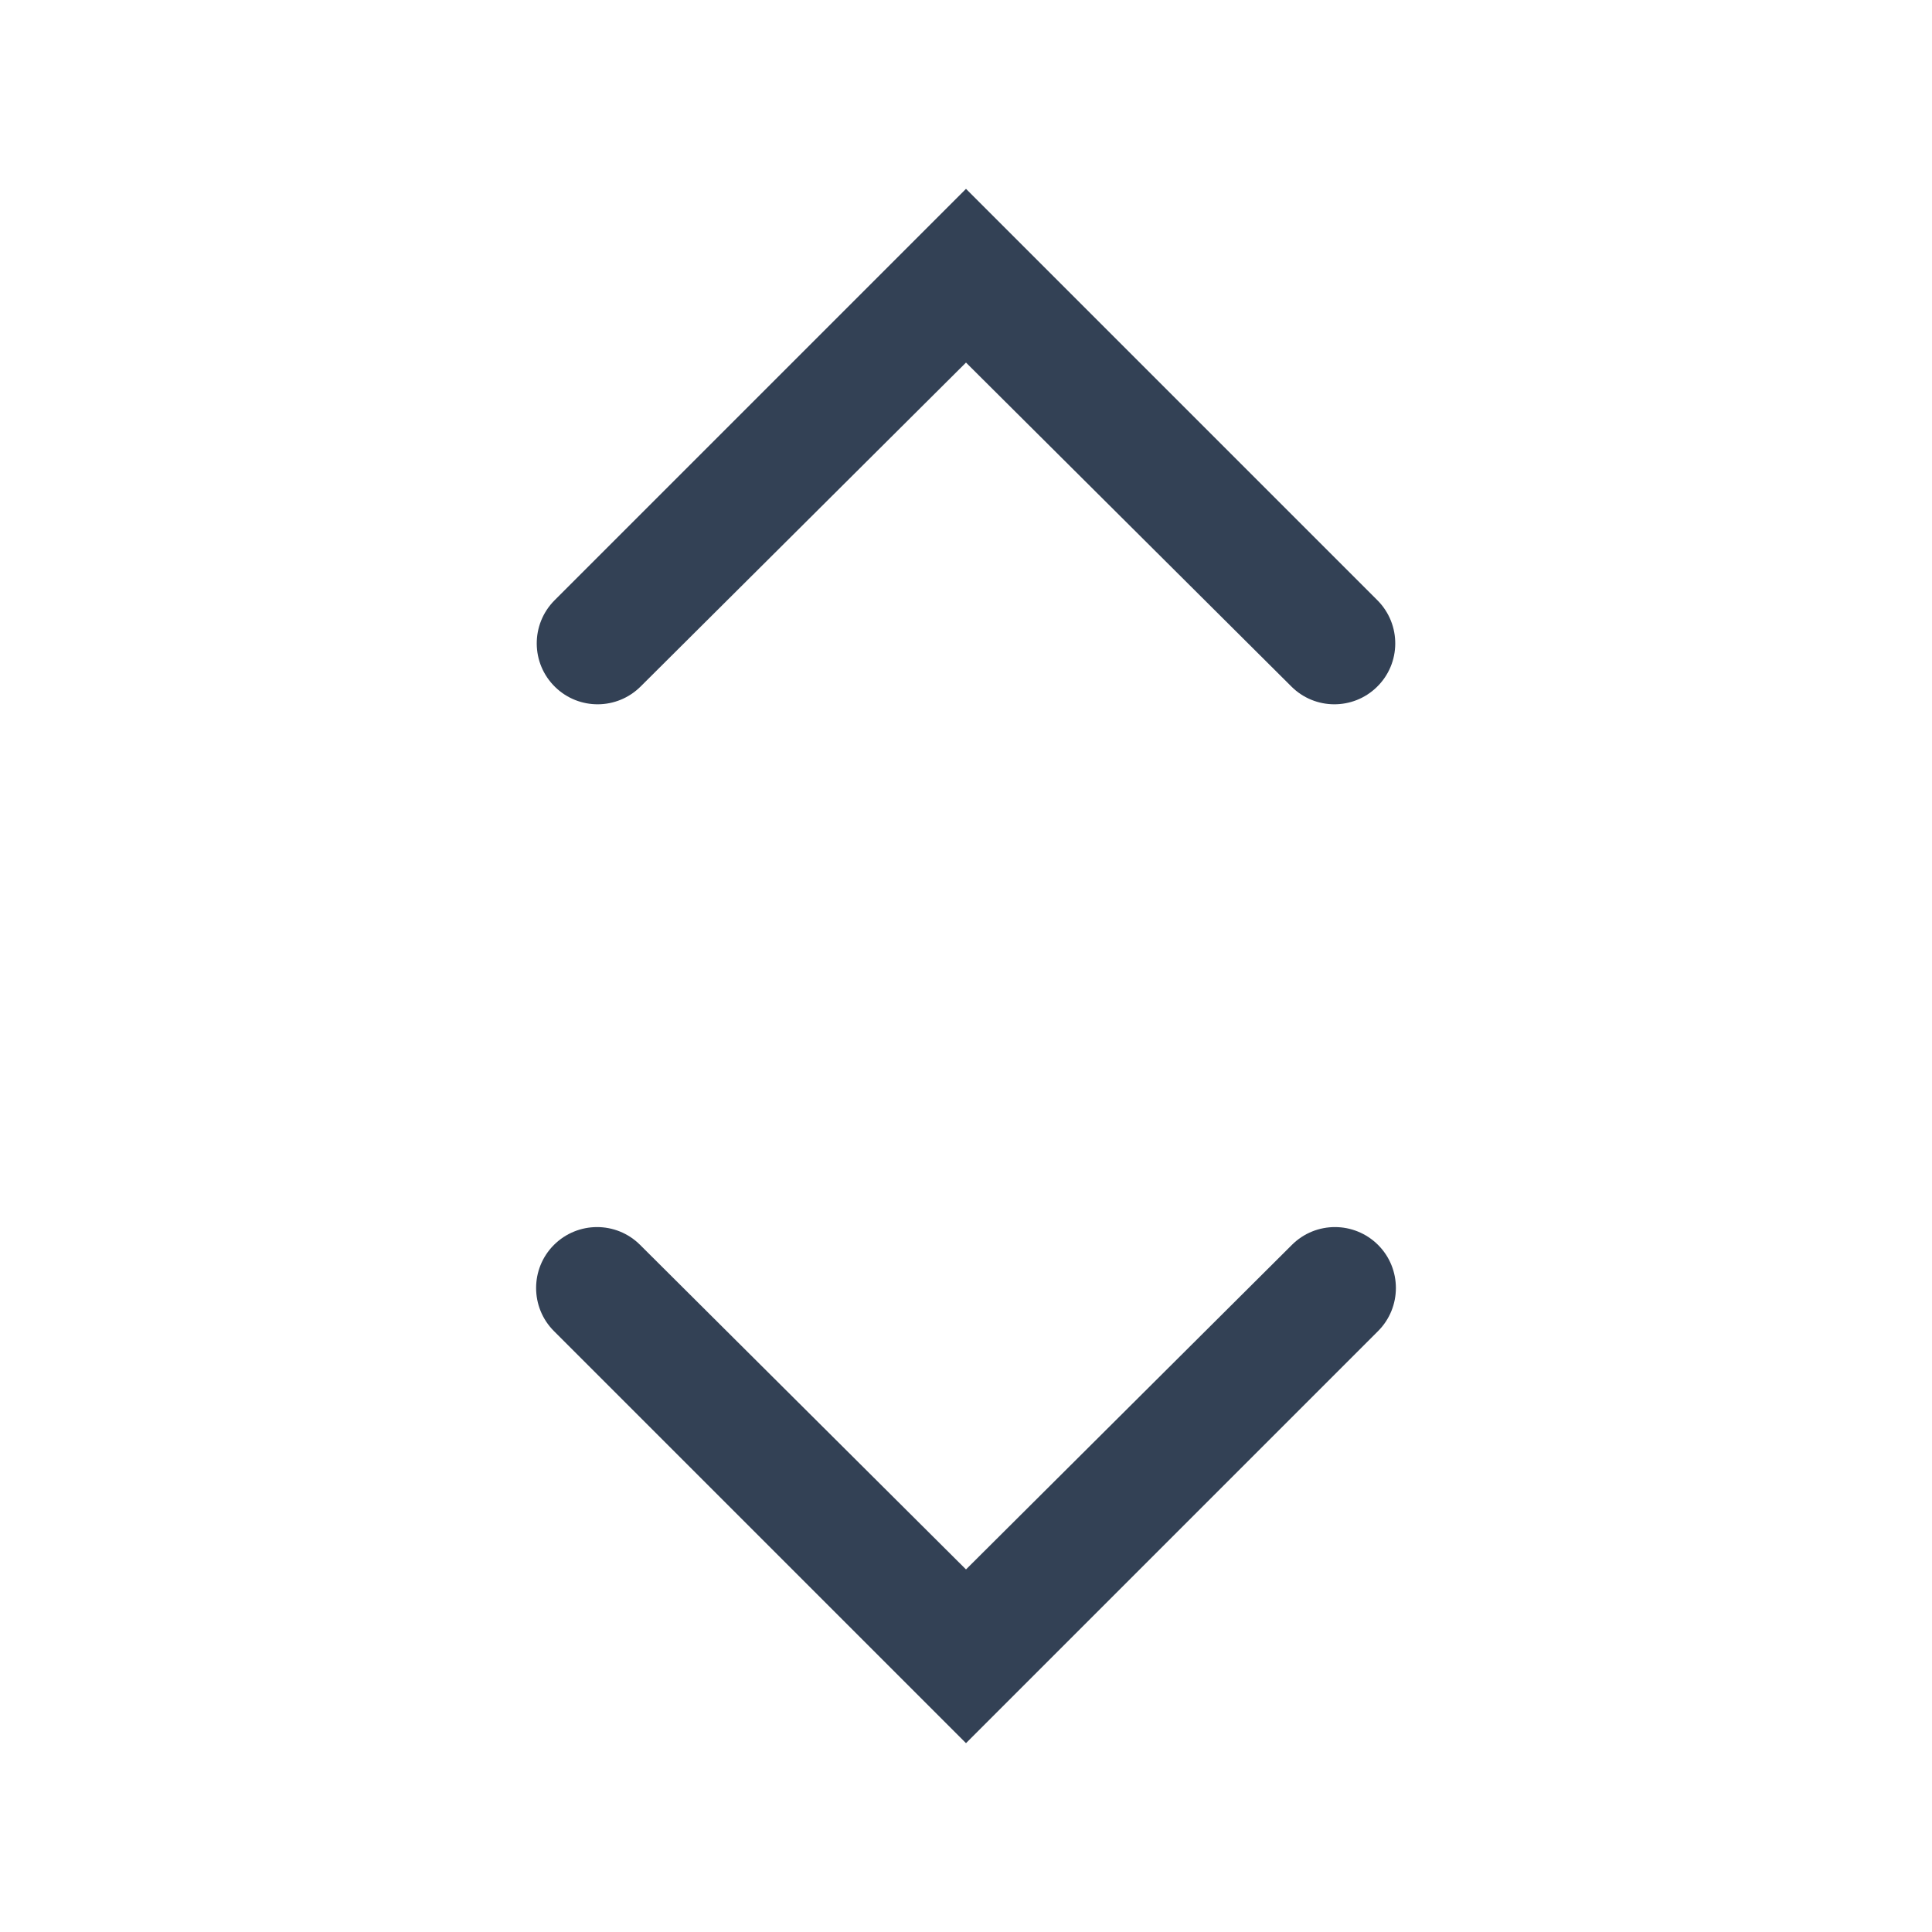
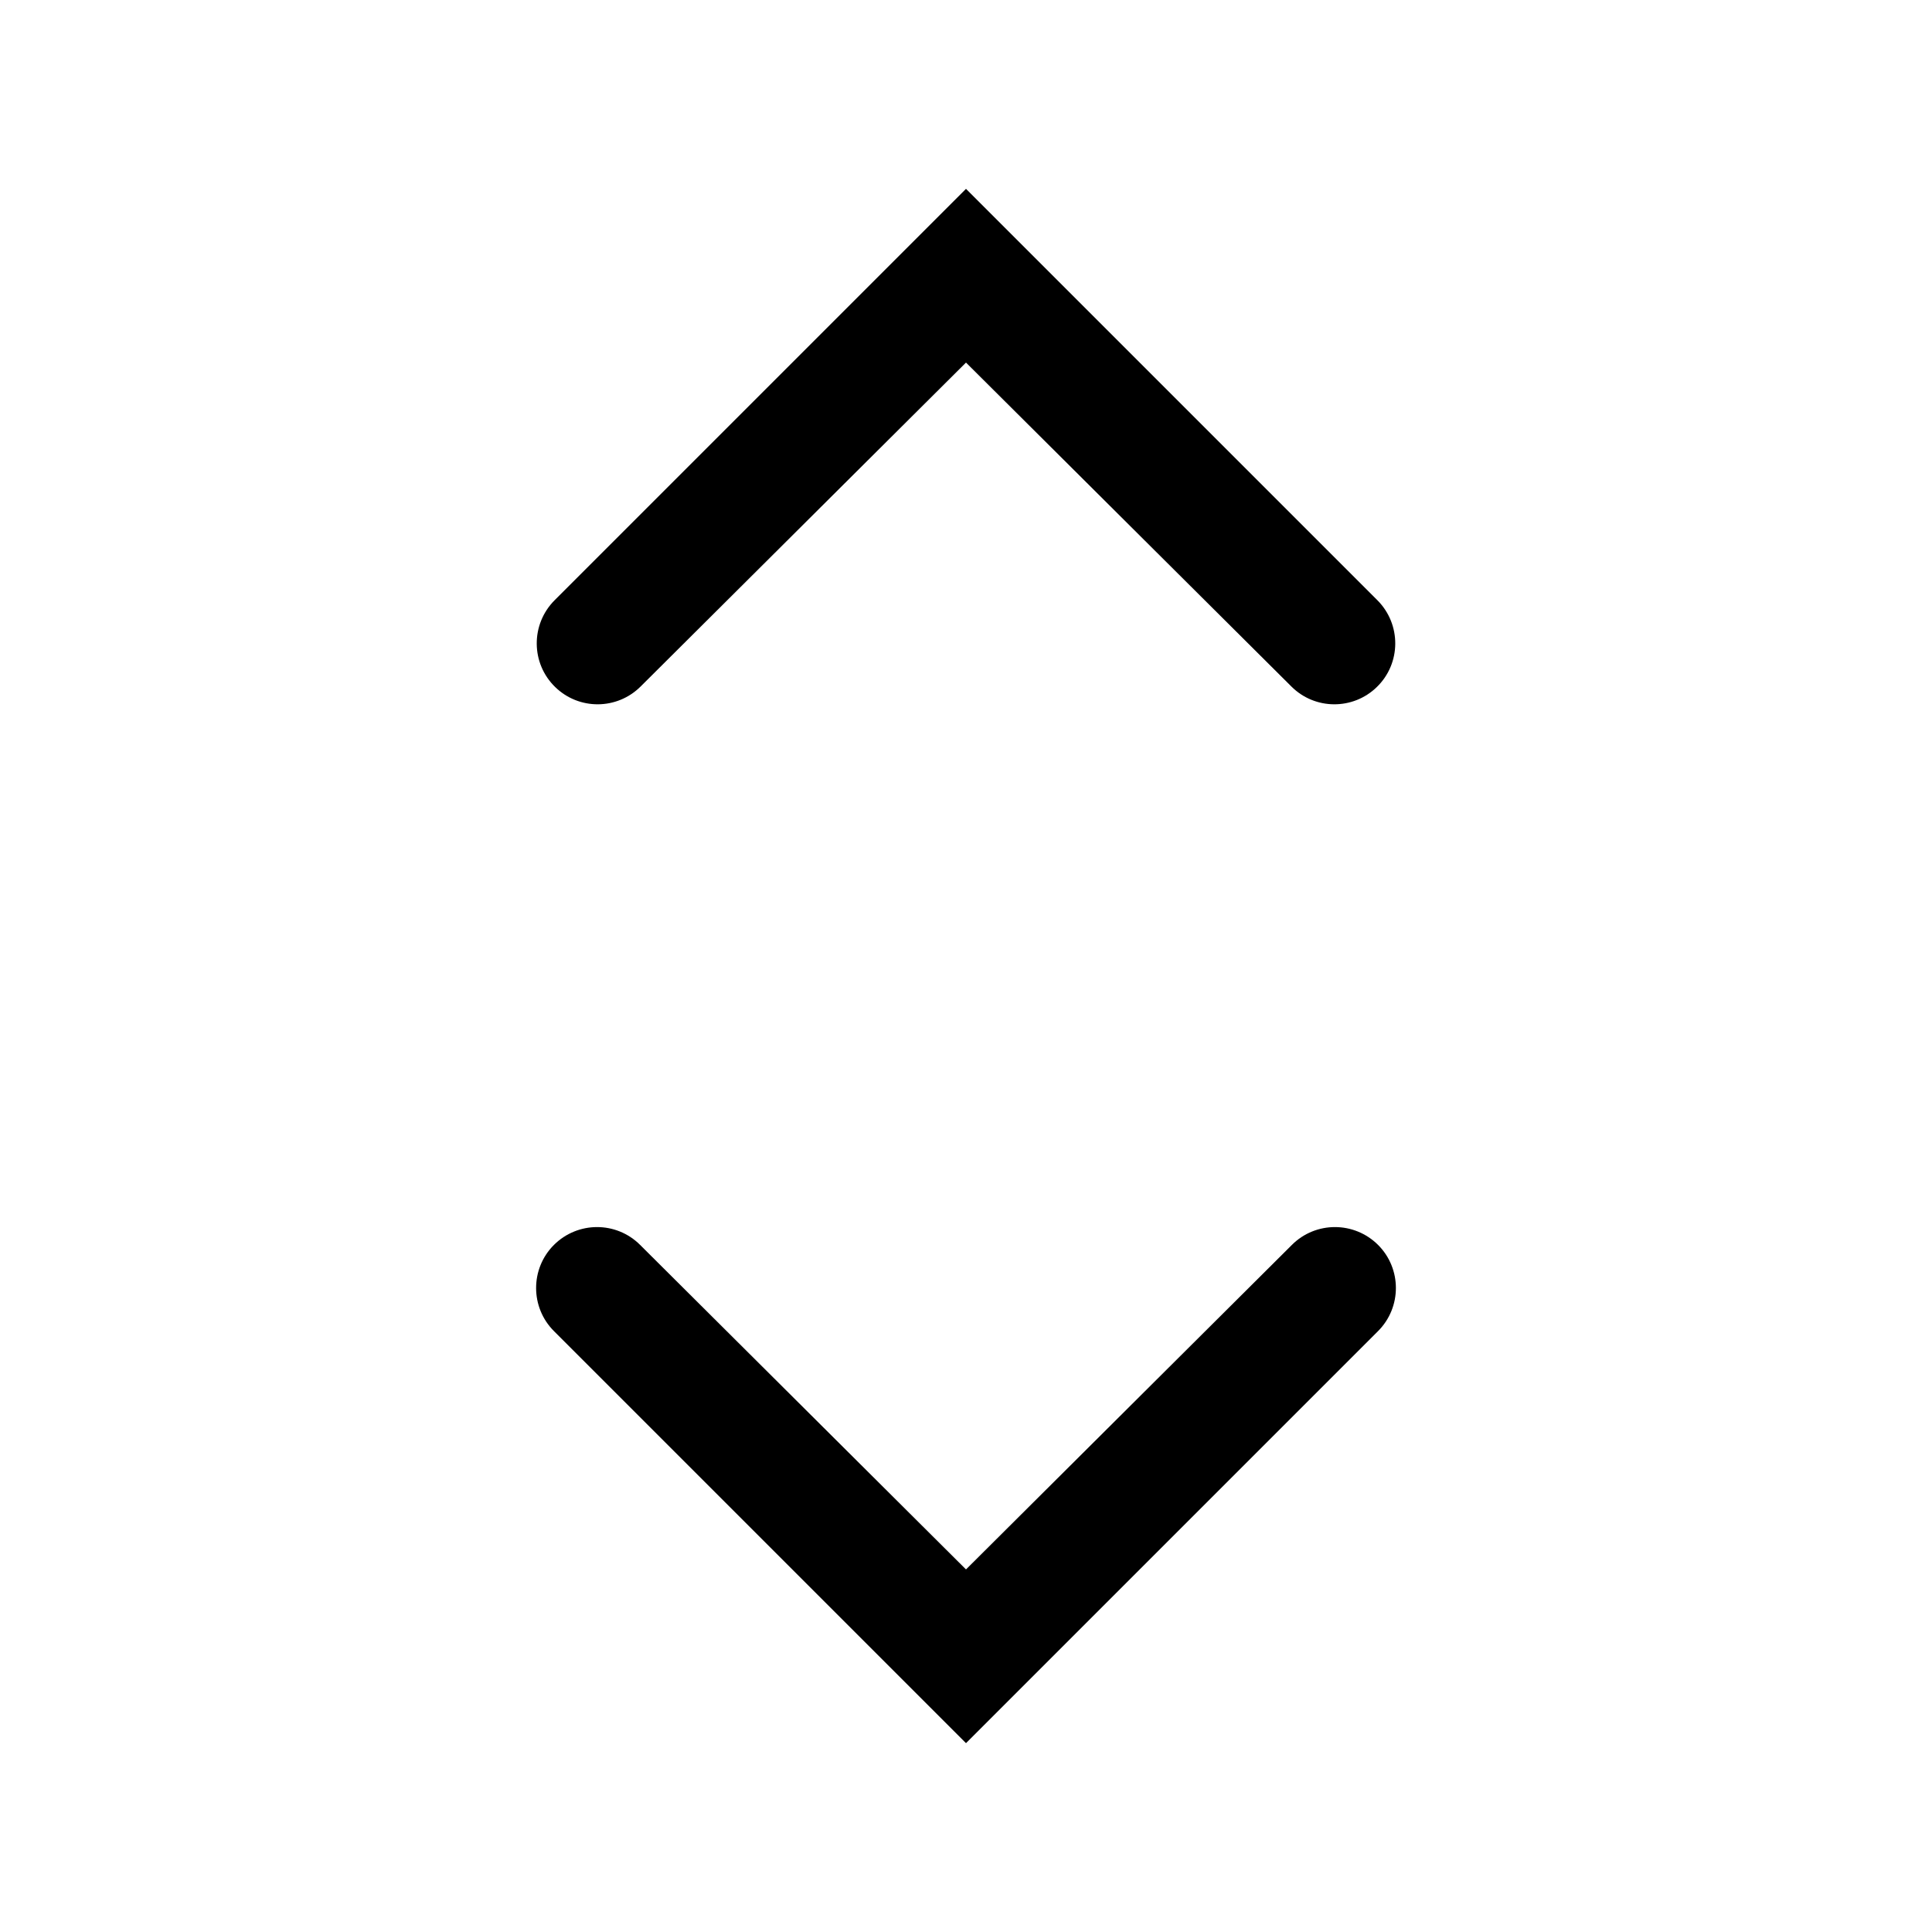
- <svg xmlns="http://www.w3.org/2000/svg" width="24" height="24" viewBox="0 0 24 24" fill="#334155">
+ <svg xmlns="http://www.w3.org/2000/svg" width="24" height="24" viewBox="0 0 24 24" fill="currentColor">
  <mask id="mask0_1706_23030" style="mask-type:alpha" maskUnits="userSpaceOnUse" x="0" y="0" width="24" height="24">
    <rect width="24" height="24" fill="#D9D9D9" />
  </mask>
  <g mask="url(#mask0_1706_23030)">
    <path d="M12 21.654L6.881 16.535C6.586 16.24 6.586 15.76 6.881 15.465C7.177 15.17 7.655 15.169 7.951 15.464L12 19.496L16.049 15.464C16.345 15.169 16.823 15.17 17.119 15.465C17.414 15.76 17.414 16.24 17.119 16.535L12 21.654ZM7.958 8.528C7.665 8.82 7.193 8.823 6.897 8.535C6.594 8.241 6.591 7.756 6.889 7.457L12 2.346L17.111 7.457C17.409 7.756 17.406 8.241 17.103 8.535C16.807 8.823 16.334 8.82 16.042 8.528L12 4.504L7.958 8.528Z" />
  </g>
</svg>
